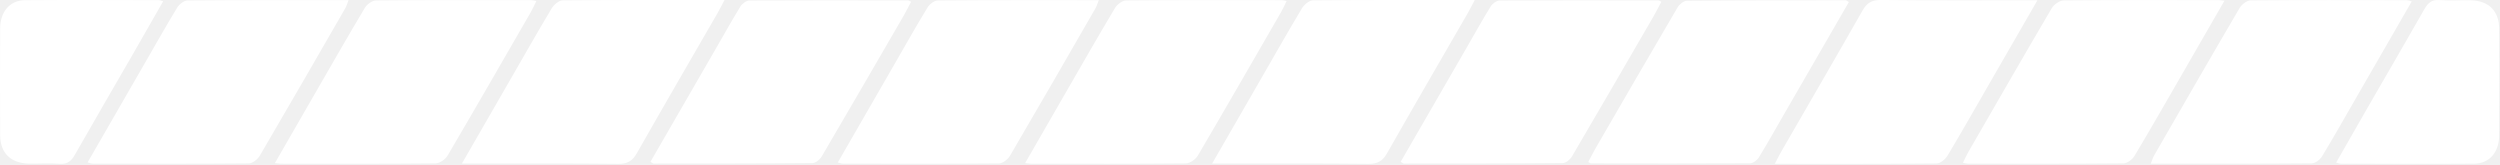
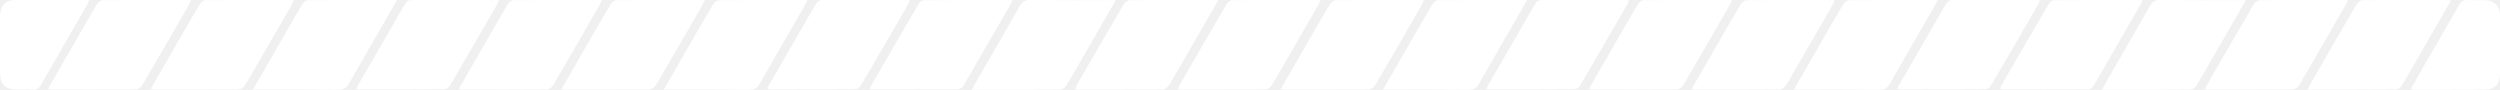
- <svg xmlns="http://www.w3.org/2000/svg" width="1157" height="76" viewBox="0 0 1157 76" fill="none">
-   <g clip-path="url(#clip0_3_12)">
-     <path d="M127.21 75.49C133.74 64.15 139.86 53.52 146 42.89C153.57 29.78 161.08 16.63 168.85 3.64C169.83 2.01 172.23 0.23 173.98 0.21C197.96 -0.02 221.93 0.06 245.9 0.07C246.5 0.07 247.11 0.27 248.24 0.47C247.28 2.39 246.58 4.01 245.7 5.54C232.89 27.73 220.12 49.95 207.13 72.03C206.11 73.77 203.47 75.6 201.56 75.62C177.76 75.86 153.96 75.77 130.16 75.76C129.51 75.76 128.87 75.65 127.22 75.49H127.21Z" fill="white" />
-     <path d="M40.53 75.18C49.53 59.57 58.24 44.46 66.95 29.36C71.94 20.72 76.83 12.02 82.02 3.5C82.96 1.96 85.15 0.24 86.77 0.22C111.4 -3.48687e-06 136.02 0.07 161.32 0.07C160.7 1.61 160.38 2.81 159.78 3.85C146.65 26.61 133.54 49.39 120.24 72.05C119.26 73.72 116.89 75.61 115.15 75.63C91.02 75.85 66.89 75.76 42.76 75.73C42.31 75.73 41.86 75.51 40.54 75.18H40.53Z" fill="white" />
-     <path d="M213.76 75.7C221.68 61.96 228.98 49.29 236.29 36.63C242.61 25.68 248.83 14.67 255.34 3.84C256.35 2.16 258.66 0.19 260.39 0.17C285.01 -0.07 309.63 2.78652e-06 335.3 2.78652e-06C334.04 2.39 333.14 4.23 332.12 5.99C319.65 27.6 307.09 49.16 294.76 70.85C292.7 74.48 290.41 75.88 286.16 75.83C263.86 75.59 241.56 75.7 219.25 75.69C217.8 75.69 216.36 75.69 213.75 75.69L213.76 75.7Z" fill="white" />
-     <path d="M301.02 74.89C311.23 57.22 321.31 39.79 331.38 22.36C335.13 15.87 338.77 9.31 342.71 2.94C343.51 1.65 345.41 0.25 346.82 0.24C371.31 0.1 395.81 0.16 420.31 0.2C420.59 0.2 420.86 0.44 421.66 0.82C420.51 2.98 419.44 5.15 418.23 7.25C405.62 29 393.02 50.76 380.28 72.43C379.45 73.85 377.45 75.47 375.98 75.49C351.49 75.71 327 75.69 302.51 75.7C302.24 75.7 301.96 75.42 301.03 74.9L301.02 74.89Z" fill="white" />
-     <path d="M474.42 75.49C480.95 64.15 487.07 53.52 493.21 42.89C500.78 29.78 508.29 16.63 516.06 3.64C517.04 2.01 519.44 0.23 521.19 0.21C545.16 -0.01 569.13 0.06 593.11 0.08C593.71 0.08 594.32 0.28 595.45 0.48C594.49 2.4 593.79 4.02 592.91 5.55C580.1 27.74 567.33 49.96 554.34 72.04C553.32 73.78 550.68 75.61 548.77 75.63C524.97 75.87 501.17 75.78 477.37 75.77C476.72 75.77 476.08 75.66 474.43 75.5L474.42 75.49Z" fill="white" />
-     <path d="M387.74 75.18C396.74 59.57 405.45 44.46 414.16 29.36C419.15 20.72 424.04 12.02 429.23 3.5C430.17 1.96 432.36 0.24 433.98 0.22C458.6 0.01 483.23 0.08 508.52 0.08C507.9 1.62 507.58 2.82 506.98 3.86C493.85 26.62 480.74 49.4 467.44 72.06C466.46 73.73 464.09 75.62 462.35 75.64C438.22 75.86 414.09 75.77 389.96 75.74C389.51 75.74 389.06 75.52 387.74 75.19V75.18Z" fill="white" />
-     <path d="M560.97 75.7C568.89 61.96 576.19 49.29 583.5 36.63C589.82 25.68 596.04 14.67 602.55 3.84C603.56 2.16 605.87 0.19 607.6 0.17C632.22 -0.07 656.85 2.78652e-06 682.51 2.78652e-06C681.25 2.39 680.35 4.23 679.33 5.99C666.86 27.6 654.3 49.16 641.97 70.85C639.91 74.48 637.62 75.88 633.37 75.83C611.07 75.59 588.77 75.7 566.46 75.69C565.01 75.69 563.57 75.69 560.96 75.69L560.97 75.7Z" fill="white" />
-     <path d="M648.23 74.89C658.44 57.22 668.52 39.79 678.59 22.36C682.34 15.87 685.98 9.31 689.92 2.94C690.72 1.65 692.62 0.25 694.03 0.24C718.52 0.1 743.02 0.16 767.52 0.2C767.8 0.2 768.07 0.44 768.87 0.82C767.72 2.98 766.65 5.15 765.44 7.25C752.83 29 740.23 50.76 727.49 72.43C726.66 73.85 724.66 75.47 723.19 75.49C698.7 75.71 674.21 75.69 649.72 75.7C649.45 75.7 649.17 75.42 648.24 74.9L648.23 74.89Z" fill="white" />
-     <path d="M75.51 0.59C70.78 8.86 66.21 16.9 61.59 24.91C52.61 40.48 43.54 56.01 34.65 71.63C33 74.53 31.24 76.07 27.65 75.8C22.85 75.43 18 75.82 13.17 75.7C4.89 75.48 0.11 70.76 0.07 62.56C-0.02 46.07 -0.02 29.58 0.07 13.1C0.12 5.37 4.59 0.14 11.61 0.09C32.26 -0.07 52.91 0.04 73.56 0.07C74 0.07 74.44 0.3 75.51 0.59Z" fill="white" />
-     <path d="M1029.47 0.34C1022.94 11.68 1016.82 22.31 1010.68 32.94C1003.11 46.05 995.6 59.2 987.83 72.19C986.85 73.82 984.45 75.6 982.7 75.62C958.73 75.84 934.76 75.77 910.78 75.75C910.18 75.75 909.57 75.55 908.44 75.35C909.4 73.43 910.1 71.81 910.98 70.28C923.79 48.09 936.56 25.87 949.55 3.79C950.57 2.05 953.21 0.22 955.12 0.2C978.92 -0.04 1002.72 0.05 1026.52 0.06C1027.17 0.06 1027.81 0.17 1029.46 0.33L1029.47 0.34Z" fill="white" />
-     <path d="M1116.15 0.65C1107.15 16.26 1098.44 31.37 1089.73 46.47C1084.74 55.11 1079.85 63.81 1074.66 72.33C1073.72 73.87 1071.53 75.59 1069.91 75.61C1045.29 75.82 1020.66 75.75 995.37 75.75C995.99 74.21 996.31 73.01 996.91 71.97C1010.04 49.21 1023.15 26.43 1036.45 3.77C1037.43 2.1 1039.8 0.21 1041.54 0.19C1065.67 -0.03 1089.8 0.06 1113.93 0.09C1114.38 0.09 1114.83 0.31 1116.15 0.64V0.65Z" fill="white" />
-     <path d="M942.92 0.13C935 13.87 927.7 26.54 920.39 39.2C914.07 50.15 907.85 61.16 901.34 71.99C900.33 73.67 898.02 75.64 896.29 75.66C871.67 75.9 847.04 75.82 821.37 75.82C822.63 73.43 823.53 71.59 824.55 69.83C837.02 48.22 849.58 26.66 861.91 4.97C863.97 1.34 866.26 -0.06 870.51 -0.01C892.81 0.23 915.11 0.12 937.42 0.13C938.87 0.13 940.31 0.13 942.92 0.13V0.13Z" fill="white" />
-     <path d="M855.66 0.94C845.45 18.61 835.37 36.04 825.3 53.47C821.55 59.96 817.91 66.52 813.97 72.89C813.17 74.18 811.27 75.58 809.86 75.59C785.37 75.73 760.87 75.67 736.37 75.63C736.09 75.63 735.82 75.39 735.02 75.01C736.17 72.85 737.24 70.68 738.45 68.58C751.06 46.83 763.66 25.07 776.4 3.4C777.23 1.98 779.23 0.36 780.7 0.34C805.19 0.12 829.68 0.14 854.17 0.13C854.44 0.13 854.72 0.41 855.65 0.93L855.66 0.94Z" fill="white" />
-     <path d="M1081.17 75.24C1085.9 66.97 1090.47 58.93 1095.09 50.92C1104.07 35.35 1113.14 19.82 1122.03 4.2C1123.68 1.3 1125.44 -0.24 1129.03 0.03C1133.83 0.4 1138.68 0.01 1143.51 0.13C1151.78 0.34 1156.56 5.07 1156.61 13.27C1156.7 29.76 1156.7 46.24 1156.61 62.73C1156.57 70.46 1152.09 75.69 1145.07 75.74C1124.42 75.9 1103.77 75.79 1083.12 75.76C1082.68 75.76 1082.24 75.53 1081.17 75.24Z" fill="white" />
-   </g>
+ <svg xmlns="http://www.w3.org/2000/svg" id="a" viewBox="0 0 2112.72 75.83">
  <defs>
-     <clipPath id="clip0_3_12">
-       <rect width="1156.68" height="75.83" fill="white" />
-     </clipPath>
+     <style>.b{fill:#fff;}</style>
  </defs>
+   <path class="b" d="M127.21,75.43c6.53-11.34,12.65-21.97,18.79-32.6,7.57-13.11,15.08-26.26,22.85-39.25,.98-1.63,3.38-3.41,5.13-3.43C197.96-.07,221.93,0,245.9,.02c.6,0,1.21,.2,2.34,.4-.96,1.92-1.66,3.54-2.54,5.07-12.81,22.19-25.58,44.41-38.57,66.49-1.02,1.74-3.66,3.57-5.57,3.59-23.8,.24-47.6,.15-71.4,.14-.65,0-1.29-.11-2.94-.27Z" />
+   <path class="b" d="M40.53,75.11c9-15.61,17.71-30.72,26.42-45.82,4.99-8.64,9.88-17.34,15.07-25.86,.94-1.54,3.13-3.26,4.75-3.28C111.4-.06,136.02,0,161.32,0c-.62,1.54-.94,2.74-1.54,3.78-13.13,22.76-26.24,45.54-39.54,68.2-.98,1.67-3.35,3.56-5.09,3.58-24.13,.22-48.26,.13-72.39,.1-.45,0-.9-.22-2.22-.55Z" />
+   <path class="b" d="M213.76,75.7c7.92-13.74,15.22-26.41,22.53-39.07,6.32-10.95,12.54-21.96,19.05-32.79,1.01-1.68,3.32-3.65,5.05-3.67C285.01-.07,309.63,0,335.3,0c-1.26,2.39-2.16,4.23-3.18,5.99-12.47,21.61-25.03,43.17-37.36,64.86-2.06,3.63-4.35,5.03-8.6,4.98-22.3-.24-44.6-.13-66.91-.14-1.45,0-2.89,0-5.5,0Z" />
+   <path class="b" d="M301.02,74.73c10.21-17.67,20.29-35.1,30.36-52.53,3.75-6.49,7.39-13.05,11.33-19.42,.8-1.29,2.7-2.69,4.11-2.7,24.49-.14,48.99-.08,73.49-.04,.28,0,.55,.24,1.35,.62-1.15,2.16-2.22,4.33-3.43,6.43-12.61,21.75-25.21,43.51-37.95,65.18-.83,1.42-2.83,3.04-4.3,3.06-24.49,.22-48.98,.2-73.47,.21-.27,0-.55-.28-1.48-.8Z" />
+   <path class="b" d="M474.42,75.43c6.53-11.34,12.65-21.97,18.79-32.6,7.57-13.11,15.08-26.26,22.85-39.25,.98-1.63,3.38-3.41,5.13-3.43,23.97-.22,47.94-.15,71.92-.13,.6,0,1.21,.2,2.34,.4-.96,1.92-1.66,3.54-2.54,5.07-12.81,22.19-25.58,44.41-38.57,66.49-1.02,1.74-3.66,3.57-5.57,3.59-23.8,.24-47.6,.15-71.4,.14-.65,0-1.29-.11-2.94-.27Z" />
+   <path class="b" d="M387.74,75.11c9-15.61,17.71-30.72,26.42-45.82,4.99-8.64,9.88-17.34,15.07-25.86,.94-1.54,3.13-3.26,4.75-3.28C458.61-.06,483.24,0,508.53,0c-.62,1.54-.94,2.74-1.54,3.78-13.13,22.76-26.24,45.54-39.54,68.2-.98,1.67-3.35,3.56-5.09,3.58-24.13,.22-48.26,.13-72.39,.1-.45,0-.9-.22-2.22-.55Z" />
+   <path class="b" d="M560.97,75.7c7.92-13.74,15.22-26.41,22.53-39.07,6.32-10.95,12.54-21.96,19.05-32.79,1.01-1.68,3.32-3.65,5.05-3.67C632.22-.07,656.85,0,682.51,0c-1.26,2.39-2.16,4.23-3.18,5.99-12.47,21.61-25.03,43.17-37.36,64.86-2.06,3.63-4.35,5.03-8.6,4.98-22.3-.24-44.6-.13-66.91-.14-1.45,0-2.89,0-5.5,0Z" />
+   <path class="b" d="M648.23,74.73c10.21-17.67,20.29-35.1,30.36-52.53,3.75-6.49,7.39-13.05,11.33-19.42,.8-1.29,2.7-2.69,4.11-2.7,24.49-.14,48.99-.08,73.49-.04,.28,0,.55,.24,1.35,.62-1.15,2.16-2.22,4.33-3.43,6.43-12.61,21.75-25.21,43.51-37.95,65.18-.83,1.42-2.83,3.04-4.3,3.06-24.49,.22-48.98,.2-73.47,.21-.27,0-.55-.28-1.48-.8Z" />
+   <path class="b" d="M75.51,.58c-4.73,8.27-9.3,16.31-13.92,24.32-8.98,15.57-18.05,31.1-26.94,46.72-1.65,2.9-3.41,4.44-7,4.17-4.8-.37-9.65,.02-14.48-.1C4.89,75.48,.11,70.75,.07,62.55-.02,46.06-.02,29.57,.07,13.09,.12,5.36,4.59,.13,11.61,.08c20.65-.16,41.3-.05,61.95-.02,.44,0,.88,.23,1.95,.52Z" />
+   <path class="b" d="M1029.47,.28c-6.53,11.34-12.65,21.97-18.79,32.6-7.57,13.11-15.08,26.26-22.85,39.25-.98,1.63-3.38,3.41-5.13,3.43-23.97,.22-47.94,.15-71.92,.13-.6,0-1.21-.2-2.34-.4,.96-1.92,1.66-3.54,2.54-5.07,12.81-22.19,25.58-44.41,38.57-66.49,1.02-1.74,3.66-3.57,5.57-3.59,23.8-.24,47.6-.15,71.4-.14,.65,0,1.29,.11,2.94,.27Z" />
+   <path class="b" d="M1116.15,.59c-9,15.61-17.71,30.72-26.42,45.82-4.99,8.64-9.88,17.34-15.07,25.86-.94,1.54-3.13,3.26-4.75,3.28-24.62,.21-49.25,.14-74.54,.14,.62-1.54,.94-2.74,1.54-3.78,13.13-22.76,26.24-45.54,39.54-68.2,.98-1.67,3.35-3.56,5.09-3.58,24.13-.22,48.26-.13,72.39-.1,.45,0,.9,.22,2.22,.55Z" />
+   <path class="b" d="M942.92,.13c-7.92,13.74-15.22,26.41-22.53,39.07-6.32,10.95-12.54,21.96-19.05,32.79-1.01,1.68-3.32,3.65-5.05,3.67-24.62,.24-49.25,.16-74.92,.16,1.26-2.39,2.16-4.23,3.18-5.99,12.47-21.61,25.03-43.17,37.36-64.86,2.06-3.63,4.35-5.03,8.6-4.98,22.3,.24,44.6,.13,66.91,.14,1.45,0,2.89,0,5.5,0Z" />
+   <path class="b" d="M855.66,.79c-10.21,17.67-20.29,35.1-30.36,52.53-3.75,6.49-7.39,13.05-11.33,19.42-.8,1.29-2.7,2.69-4.11,2.7-24.49,.14-48.99,.08-73.49,.04-.28,0-.55-.24-1.35-.62,1.15-2.16,2.22-4.33,3.43-6.43,12.61-21.75,25.21-43.51,37.95-65.18,.83-1.42,2.83-3.04,4.3-3.06C805.2-.02,829.69,0,854.18,0c.27,0,.55,.28,1.48,.8Z" />
+   <path class="b" d="M2037.28,75.23c4.73-8.27,9.3-16.31,13.92-24.32,8.98-15.57,18.05-31.1,26.94-46.72,1.65-2.9,3.41-4.44,7-4.17,4.8,.37,9.65-.02,14.48,.1,8.27,.21,13.05,4.94,13.1,13.14,.09,16.49,.09,32.97,0,49.46-.04,7.73-4.52,12.96-11.54,13.01-20.65,.16-41.3,.05-61.95,.02-.44,0-.88-.23-1.95-.52Z" />
+   <path class="b" d="M1082.25,75.43c6.53-11.34,12.65-21.97,18.79-32.6,7.57-13.11,15.08-26.26,22.85-39.25,.98-1.63,3.38-3.41,5.13-3.43,23.97-.22,47.94-.15,71.92-.13,.6,0,1.21,.2,2.34,.4-.96,1.92-1.66,3.54-2.54,5.07-12.81,22.19-25.58,44.41-38.57,66.49-1.02,1.74-3.66,3.57-5.57,3.59-23.8,.24-47.6,.15-71.4,.14-.65,0-1.29-.11-2.94-.27Z" />
+   <path class="b" d="M1168.79,75.7c7.92-13.74,15.22-26.41,22.53-39.07,6.32-10.95,12.54-21.96,19.05-32.79,1.01-1.68,3.32-3.65,5.05-3.67,24.62-.24,49.25-.16,74.92-.16-1.26,2.39-2.16,4.23-3.18,5.99-12.47,21.61-25.03,43.17-37.36,64.86-2.06,3.63-4.35,5.03-8.6,4.98-22.3-.24-44.6-.13-66.91-.14-1.45,0-2.89,0-5.5,0Z" />
+   <path class="b" d="M1256.05,74.73c10.21-17.67,20.29-35.1,30.36-52.53,3.75-6.49,7.39-13.05,11.33-19.42,.8-1.29,2.7-2.69,4.11-2.7,24.49-.14,48.99-.08,73.49-.04,.28,0,.55,.24,1.35,.62-1.15,2.16-2.22,4.33-3.43,6.43-12.61,21.75-25.21,43.51-37.95,65.18-.83,1.42-2.83,3.04-4.3,3.06-24.49,.22-48.98,.2-73.47,.21-.27,0-.55-.28-1.48-.8Z" />
+   <path class="b" d="M1429.46,75.43c6.53-11.34,12.65-21.97,18.79-32.6,7.57-13.11,15.08-26.26,22.85-39.25,.98-1.63,3.38-3.41,5.13-3.43,23.97-.22,47.94-.15,71.92-.13,.6,0,1.21,.2,2.34,.4-.96,1.92-1.66,3.54-2.54,5.07-12.81,22.19-25.58,44.41-38.57,66.49-1.02,1.74-3.66,3.57-5.57,3.59-23.8,.24-47.6,.15-71.4,.14-.65,0-1.29-.11-2.94-.27Z" />
+   <path class="b" d="M1342.78,75.11c9-15.61,17.71-30.72,26.42-45.82,4.99-8.64,9.88-17.34,15.07-25.86,.94-1.54,3.13-3.26,4.75-3.28C1413.65-.06,1438.27,0,1463.57,0c-.62,1.54-.94,2.74-1.54,3.78-13.13,22.76-26.24,45.54-39.54,68.2-.98,1.67-3.35,3.56-5.09,3.58-24.13,.22-48.26,.13-72.39,.1-.45,0-.9-.22-2.22-.55Z" />
+   <path class="b" d="M1516.01,75.7c7.92-13.74,15.22-26.41,22.53-39.07,6.32-10.95,12.54-21.96,19.05-32.79,1.01-1.68,3.32-3.65,5.05-3.67,24.62-.24,49.25-.16,74.92-.16-1.26,2.39-2.16,4.23-3.18,5.99-12.47,21.61-25.03,43.17-37.36,64.86-2.06,3.63-4.35,5.03-8.6,4.98-22.3-.24-44.6-.13-66.91-.14-1.45,0-2.89,0-5.5,0Z" />
+   <path class="b" d="M1603.27,74.73c10.21-17.67,20.29-35.1,30.36-52.53,3.75-6.49,7.39-13.05,11.33-19.42,.8-1.29,2.7-2.69,4.11-2.7,24.49-.14,48.99-.08,73.49-.04,.28,0,.55,.24,1.35,.62-1.15,2.16-2.22,4.33-3.43,6.43-12.61,21.75-25.21,43.51-37.95,65.18-.83,1.42-2.83,3.04-4.3,3.06-24.49,.22-48.98,.2-73.47,.21-.27,0-.55-.28-1.48-.8Z" />
+   <path class="b" d="M1984.51,.28c-6.53,11.34-12.65,21.97-18.79,32.6-7.57,13.11-15.08,26.26-22.85,39.25-.98,1.63-3.38,3.41-5.13,3.43-23.97,.22-47.94,.15-71.92,.13-.6,0-1.21-.2-2.34-.4,.96-1.92,1.66-3.54,2.54-5.07,12.81-22.19,25.58-44.41,38.57-66.49,1.02-1.74,3.66-3.57,5.57-3.59,23.8-.24,47.6-.15,71.4-.14,.65,0,1.29,.11,2.94,.27Z" />
+   <path class="b" d="M2071.19,.59c-9,15.61-17.71,30.72-26.42,45.82-4.99,8.64-9.88,17.34-15.07,25.86-.94,1.54-3.13,3.26-4.75,3.28-24.62,.21-49.25,.14-74.54,.14,.62-1.54,.94-2.74,1.54-3.78,13.13-22.76,26.24-45.54,39.54-68.2,.98-1.67,3.35-3.56,5.09-3.58,24.13-.22,48.26-.13,72.39-.1,.45,0,.9,.22,2.22,.55Z" />
+   <path class="b" d="M1897.96,.13c-7.92,13.74-15.22,26.41-22.53,39.07-6.32,10.95-12.54,21.96-19.05,32.79-1.01,1.68-3.32,3.65-5.05,3.67-24.62,.24-49.25,.16-74.92,.16,1.26-2.39,2.16-4.23,3.18-5.99,12.47-21.61,25.03-43.17,37.36-64.86,2.06-3.63,4.35-5.03,8.6-4.98,22.3,.24,44.6,.13,66.91,.14,1.45,0,2.89,0,5.5,0Z" />
+   <path class="b" d="M1810.7,.79c-10.21,17.67-20.29,35.1-30.36,52.53-3.75,6.49-7.39,13.05-11.33,19.42-.8,1.29-2.7,2.69-4.11,2.7-24.49,.14-48.99,.08-73.49,.04-.28,0-.55-.24-1.35-.62,1.15-2.16,2.22-4.33,3.43-6.43,12.61-21.75,25.21-43.51,37.95-65.18,.83-1.42,2.83-3.04,4.3-3.06,24.49-.22,48.98-.2,73.47-.21,.27,0,.55,.28,1.48,.8Z" />
</svg>
